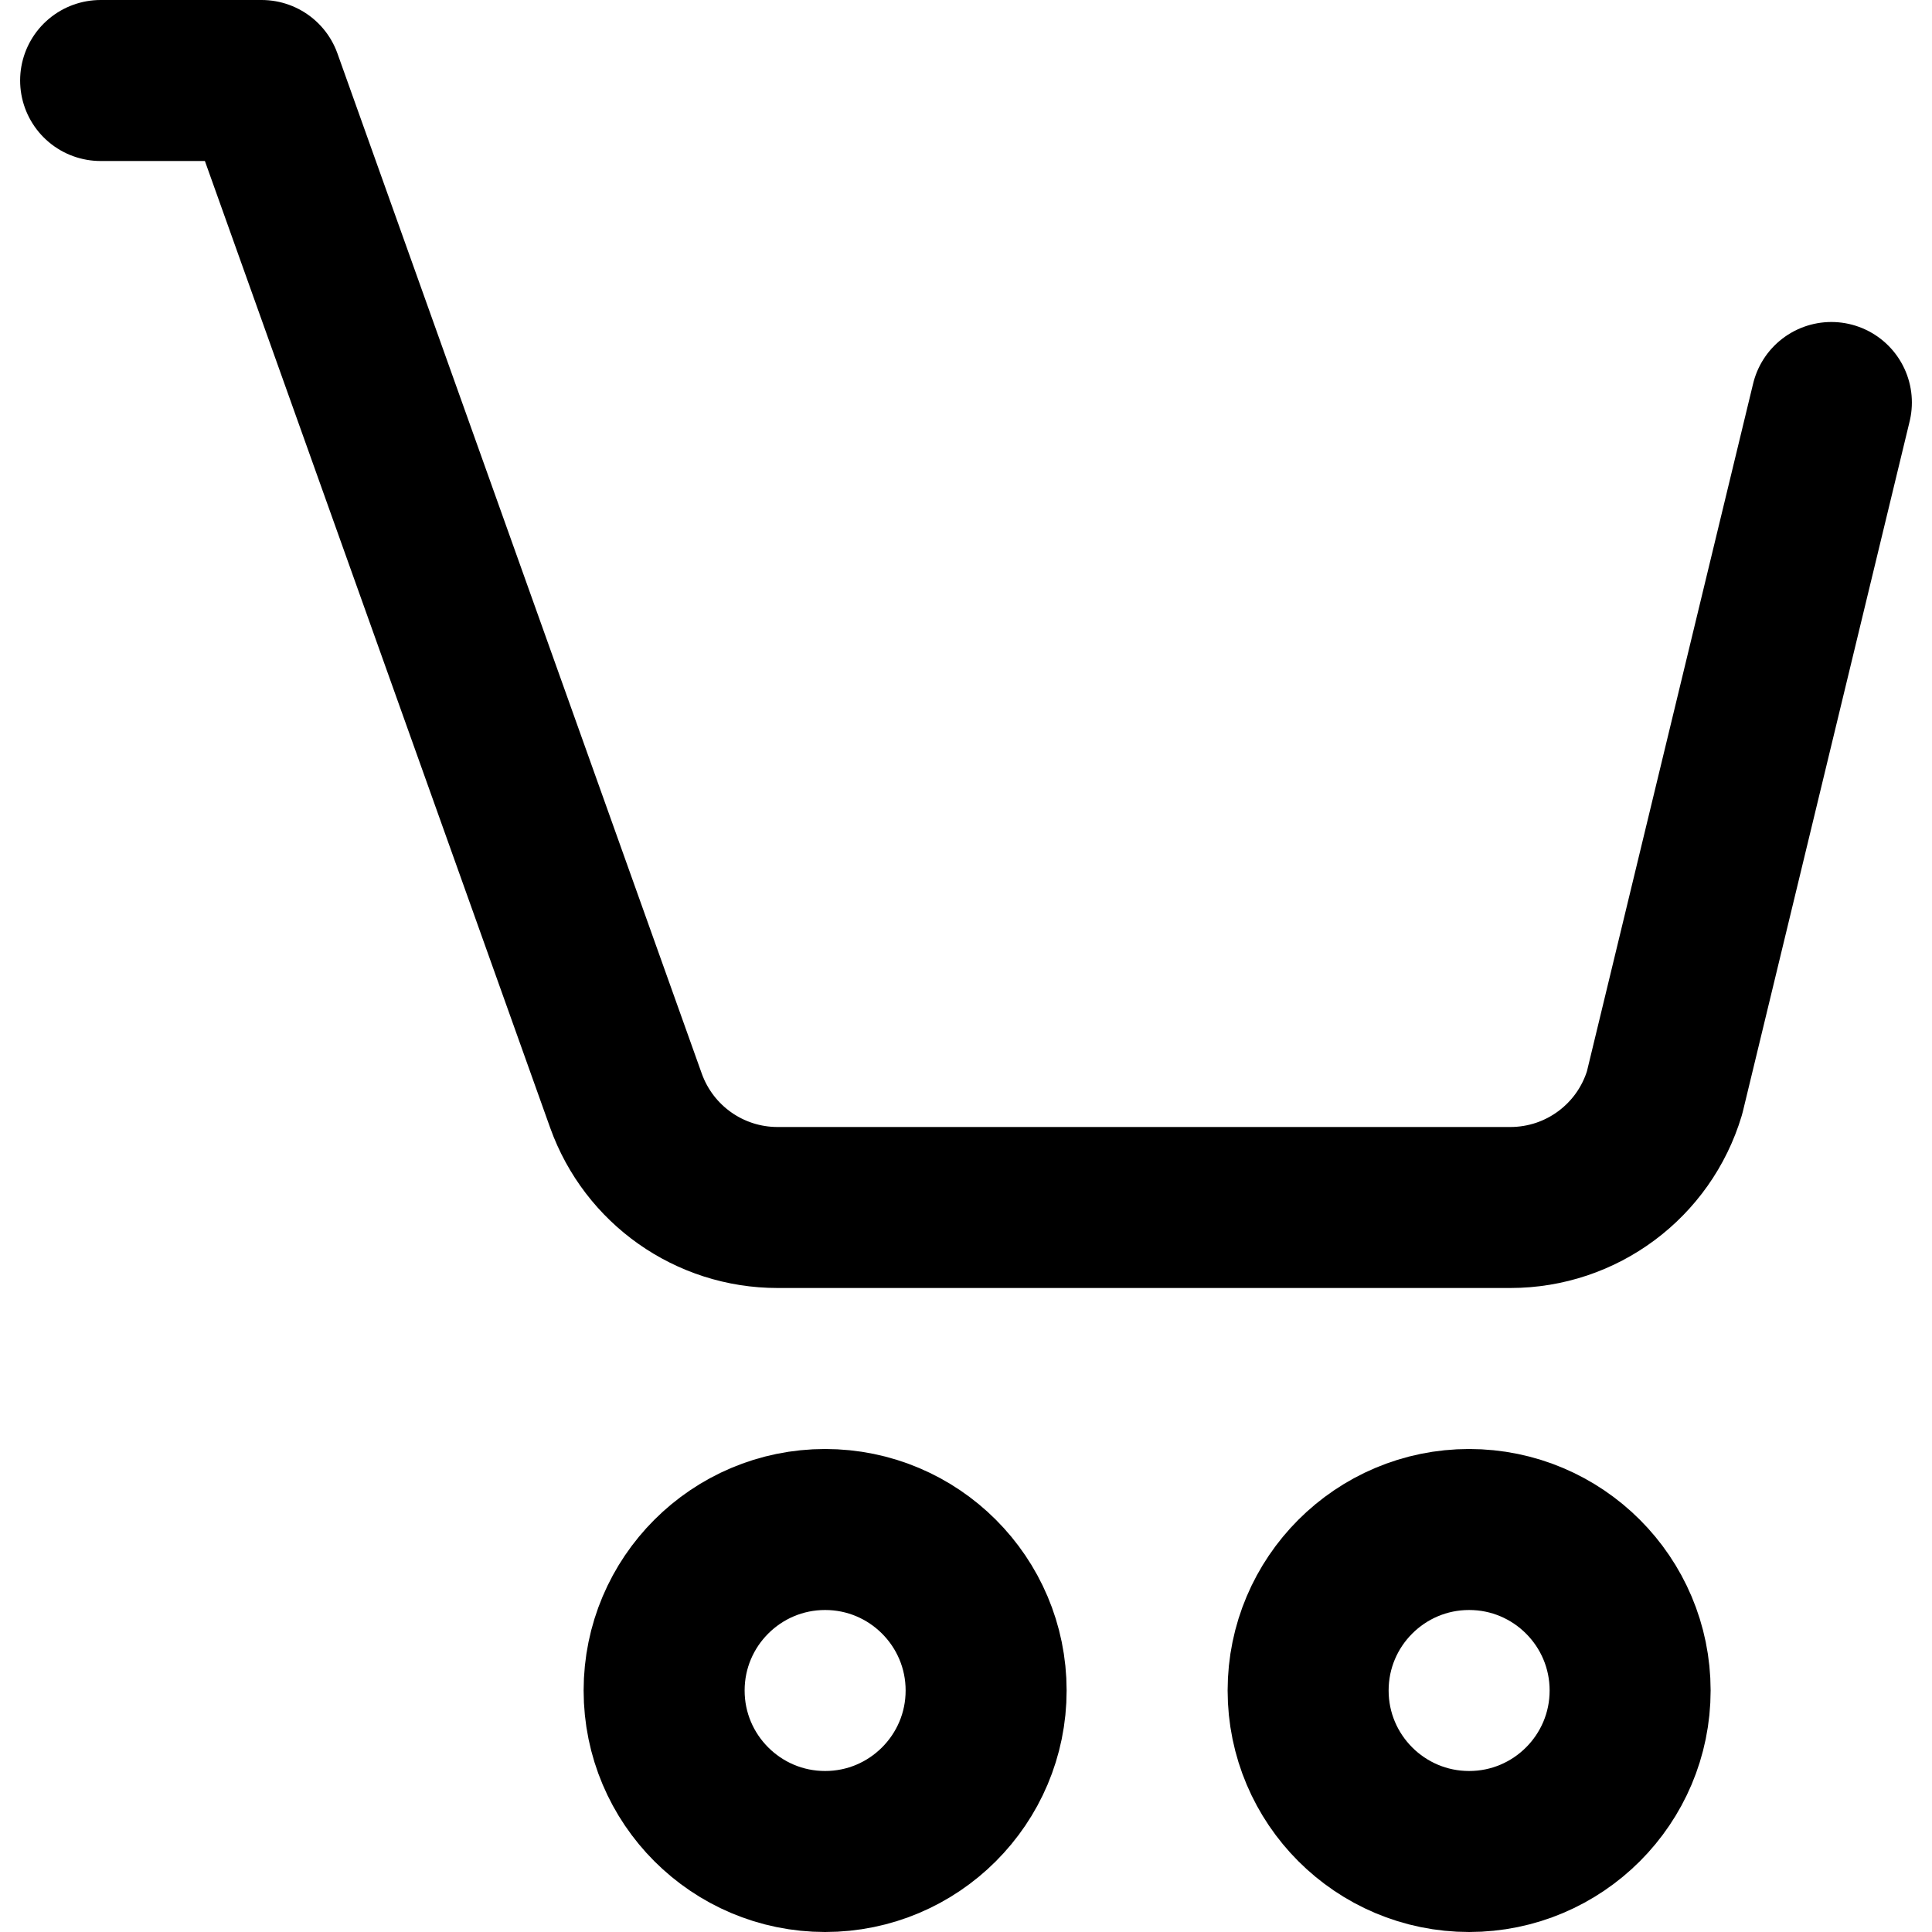
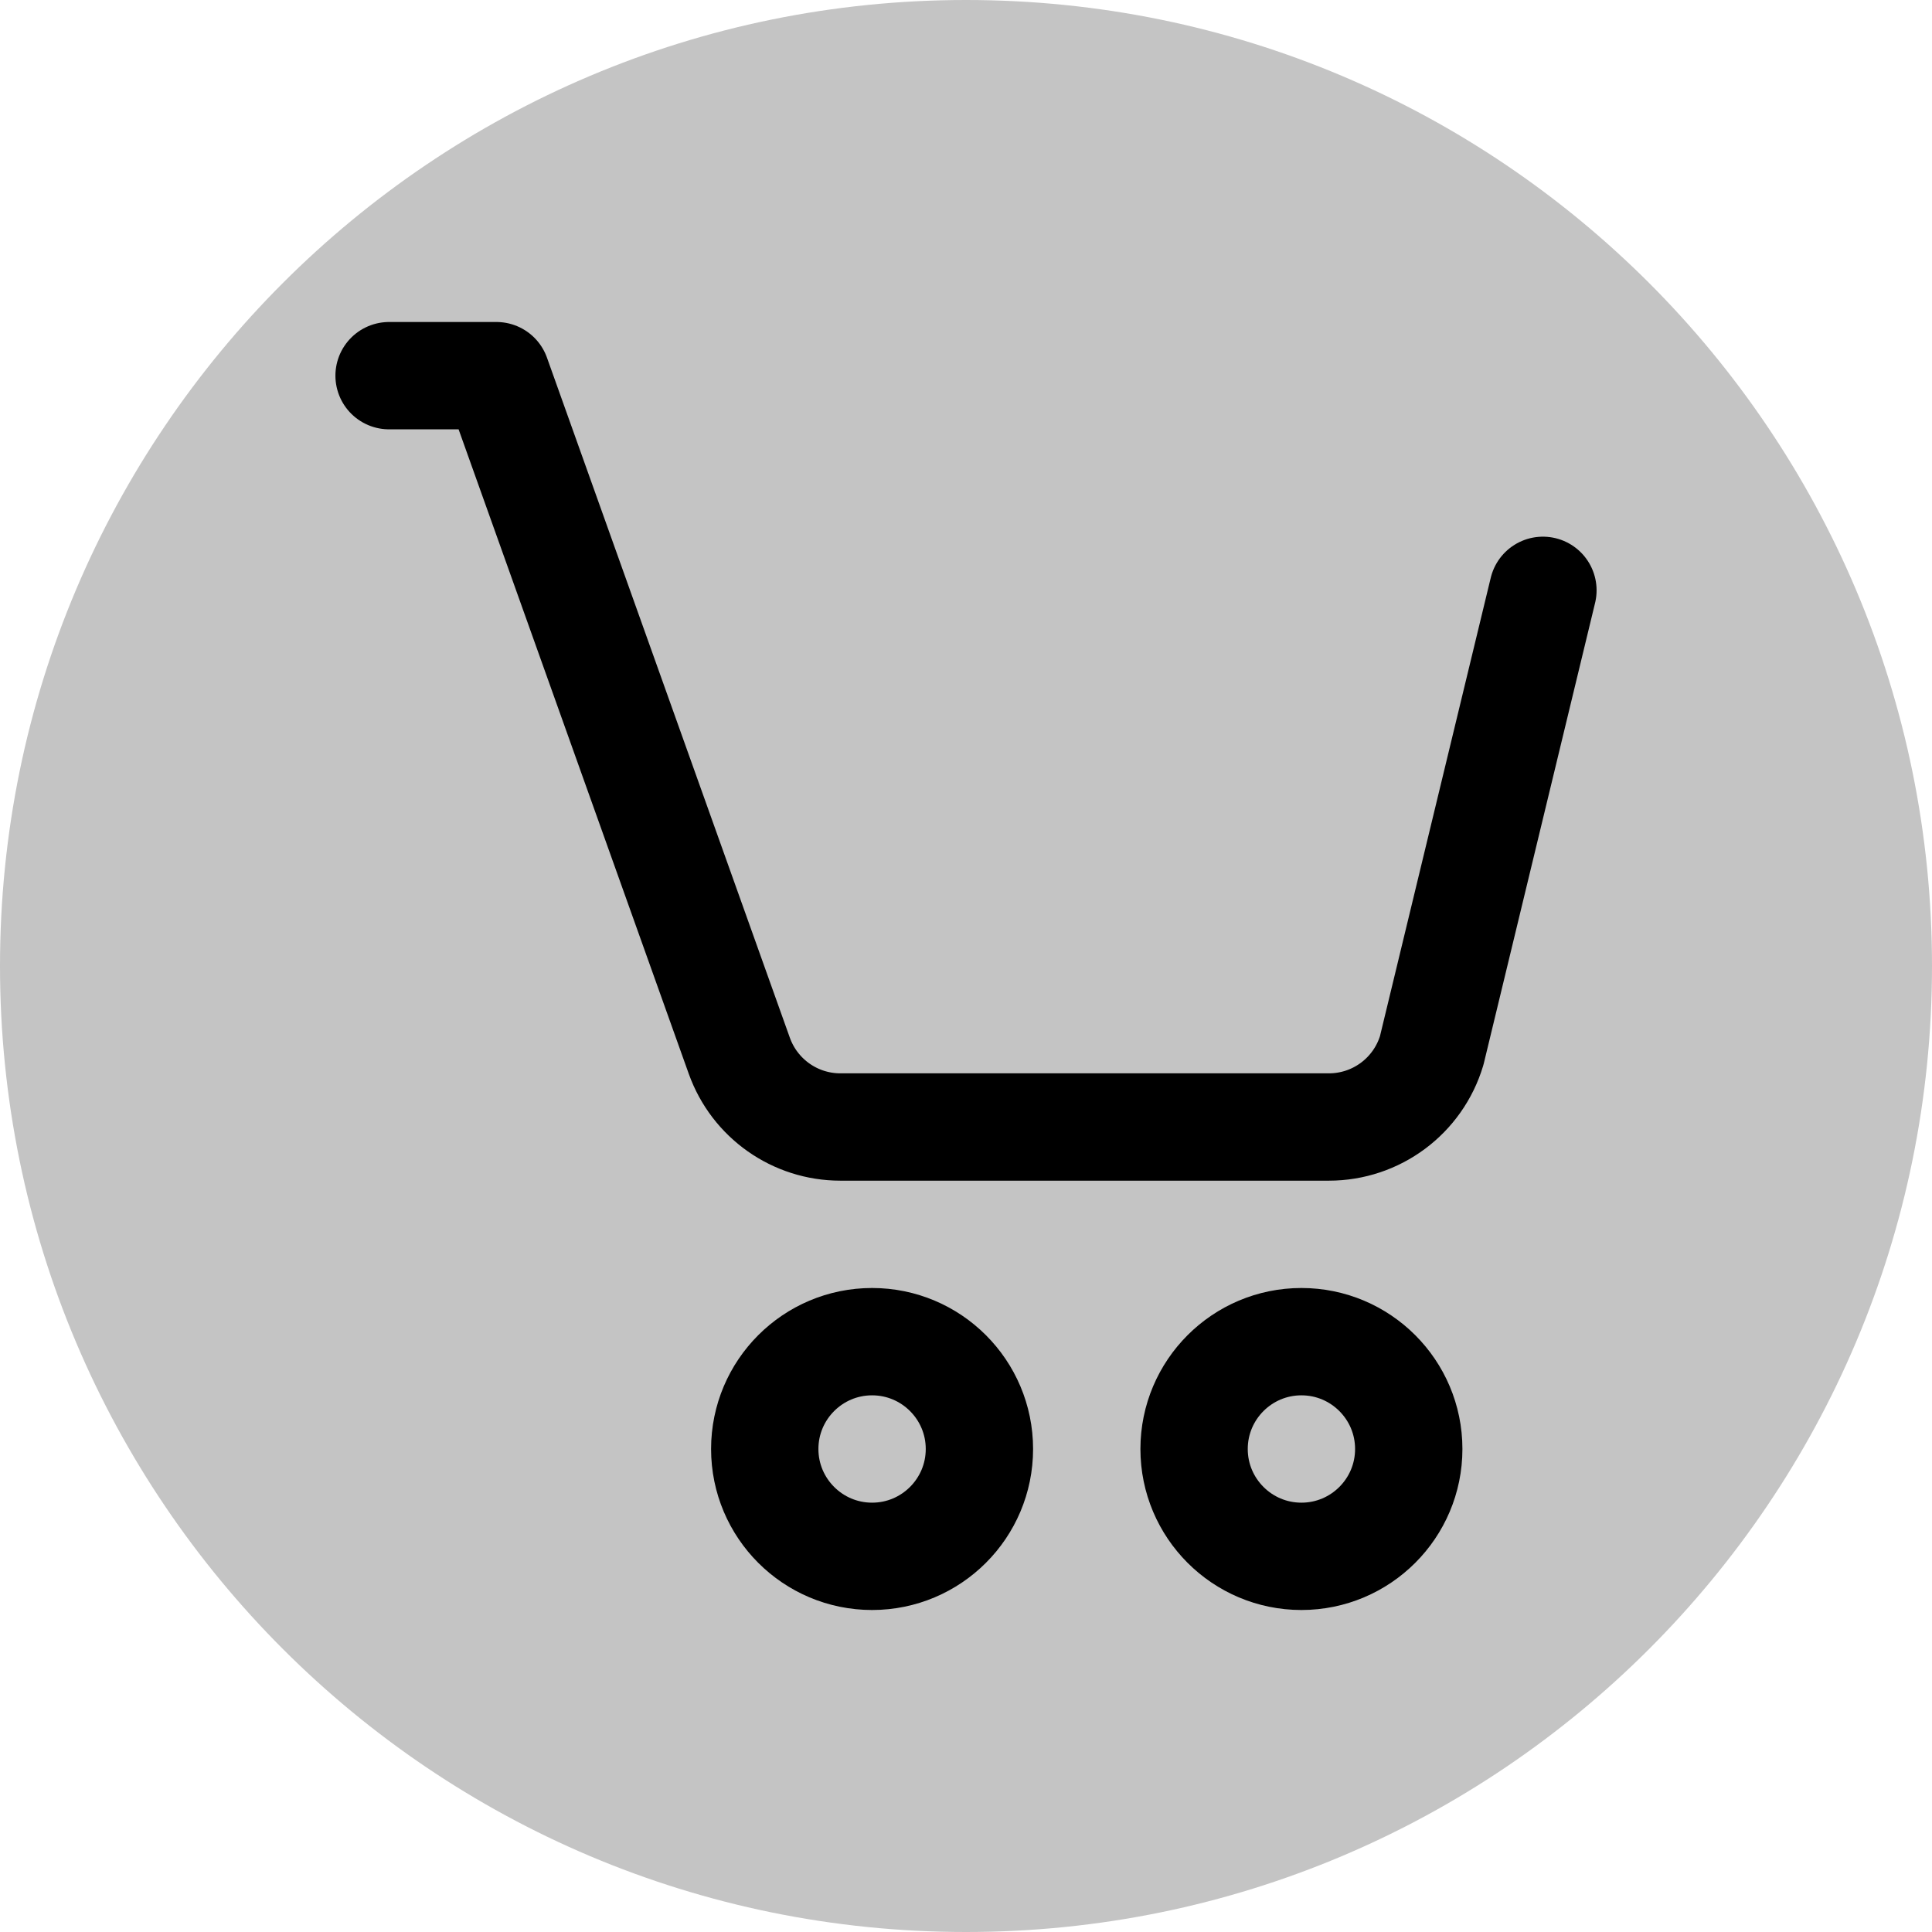
- <svg xmlns="http://www.w3.org/2000/svg" width="24" height="24" viewBox="0 0 24 24" fill="none">
-   <path d="M1.25 1H3.25L7.776 13.673C8.061 14.469 8.814 15 9.659 15H18.762C19.646 15 20.424 14.421 20.678 13.574L22.75 5" stroke="black" stroke-width="2" stroke-linecap="round" stroke-linejoin="round" />
-   <path fill-rule="evenodd" clip-rule="evenodd" d="M12.25 21C12.25 22.104 11.354 23 10.25 23C9.146 23 8.25 22.104 8.25 21C8.25 19.896 9.146 19 10.25 19C11.354 19 12.25 19.896 12.25 21Z" stroke="black" stroke-width="2" stroke-linecap="round" stroke-linejoin="round" />
-   <path fill-rule="evenodd" clip-rule="evenodd" d="M20.25 21C20.25 22.104 19.354 23 18.25 23C17.146 23 16.25 22.104 16.25 21C16.25 19.896 17.146 19 18.25 19C19.354 19 20.25 19.896 20.25 21Z" stroke="black" stroke-width="2" stroke-linecap="round" stroke-linejoin="round" />
+ <svg xmlns="http://www.w3.org/2000/svg" width="36" height="36" viewBox="0 0 36 36" fill="none">
+   <circle cx="18" cy="18" r="18" fill="#C4C4C4" />
+   <path d="M7.25 7H9.25L13.776 19.673C14.061 20.469 14.814 21 15.659 21H24.762C25.646 21 26.424 20.421 26.678 19.574L28.75 11" stroke="black" stroke-width="2" stroke-linecap="round" stroke-linejoin="round" />
+   <path fill-rule="evenodd" clip-rule="evenodd" d="M18.25 27C18.25 28.104 17.354 29 16.25 29C15.146 29 14.25 28.104 14.25 27C14.25 25.896 15.146 25 16.25 25C17.354 25 18.25 25.896 18.25 27Z" stroke="black" stroke-width="2" stroke-linecap="round" stroke-linejoin="round" />
+   <path fill-rule="evenodd" clip-rule="evenodd" d="M26.25 27C26.25 28.104 25.354 29 24.25 29C23.146 29 22.25 28.104 22.25 27C22.25 25.896 23.146 25 24.25 25C25.354 25 26.25 25.896 26.25 27Z" stroke="black" stroke-width="2" stroke-linecap="round" stroke-linejoin="round" />
</svg>
